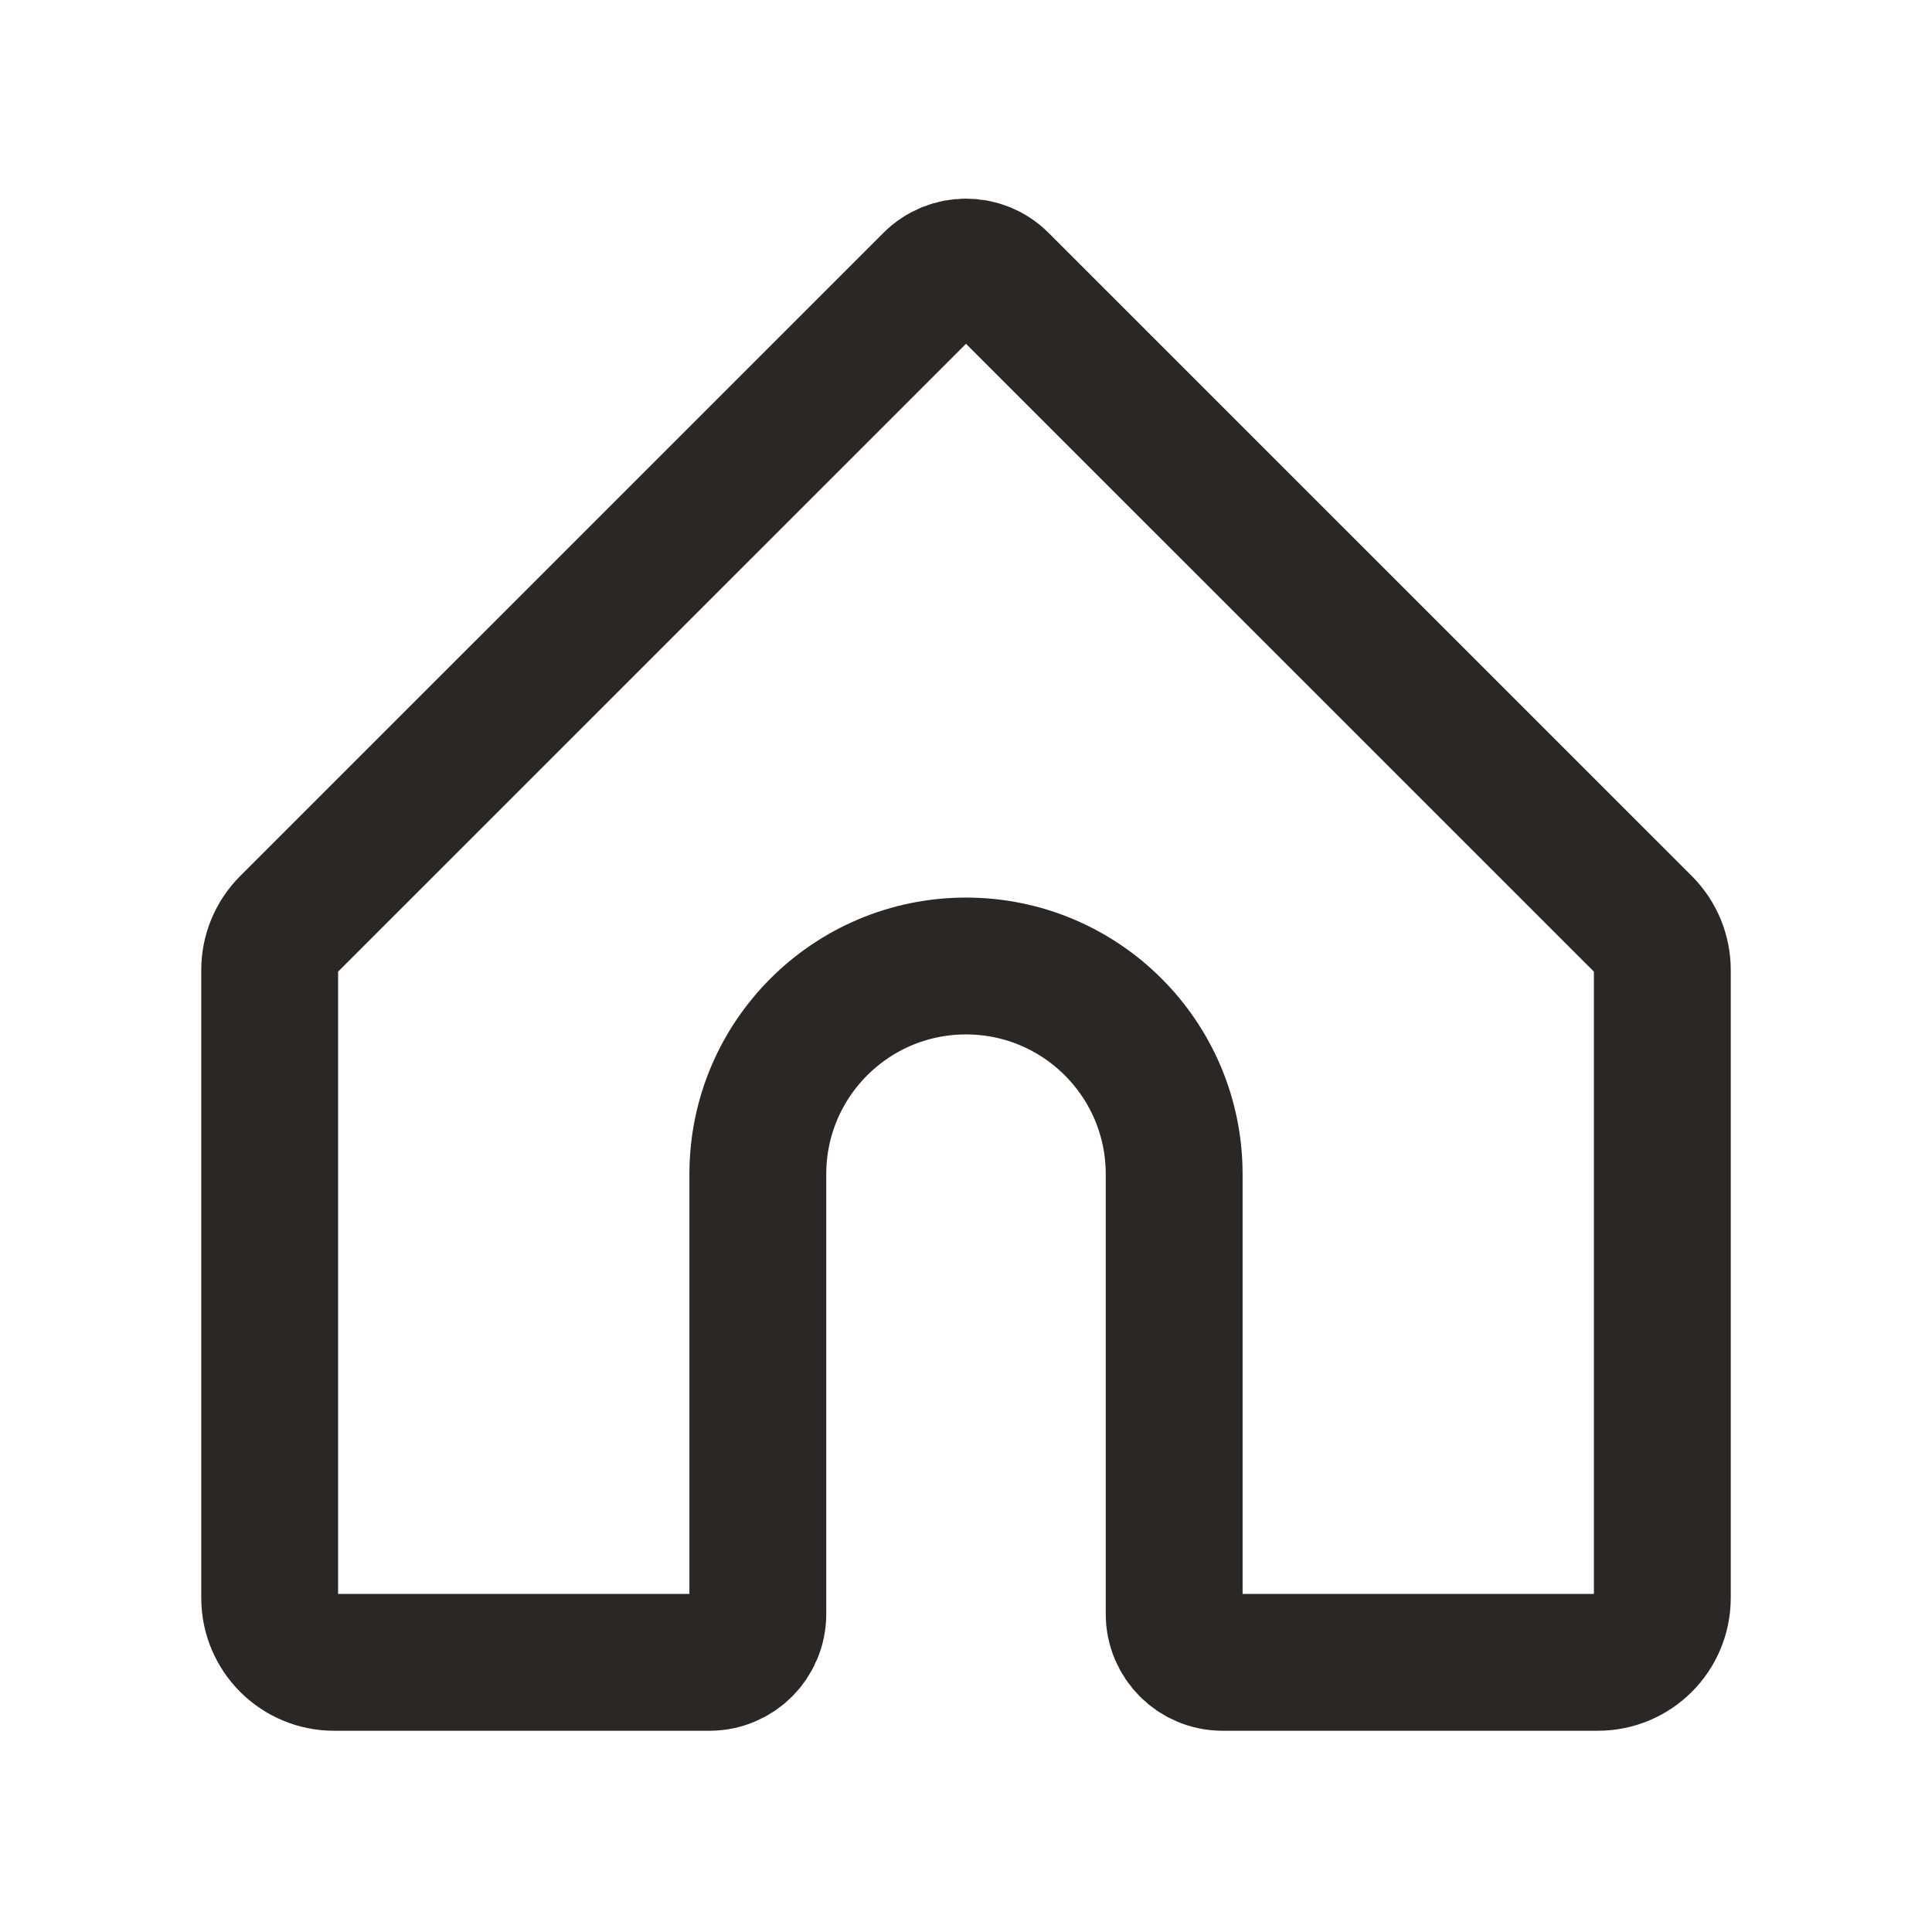
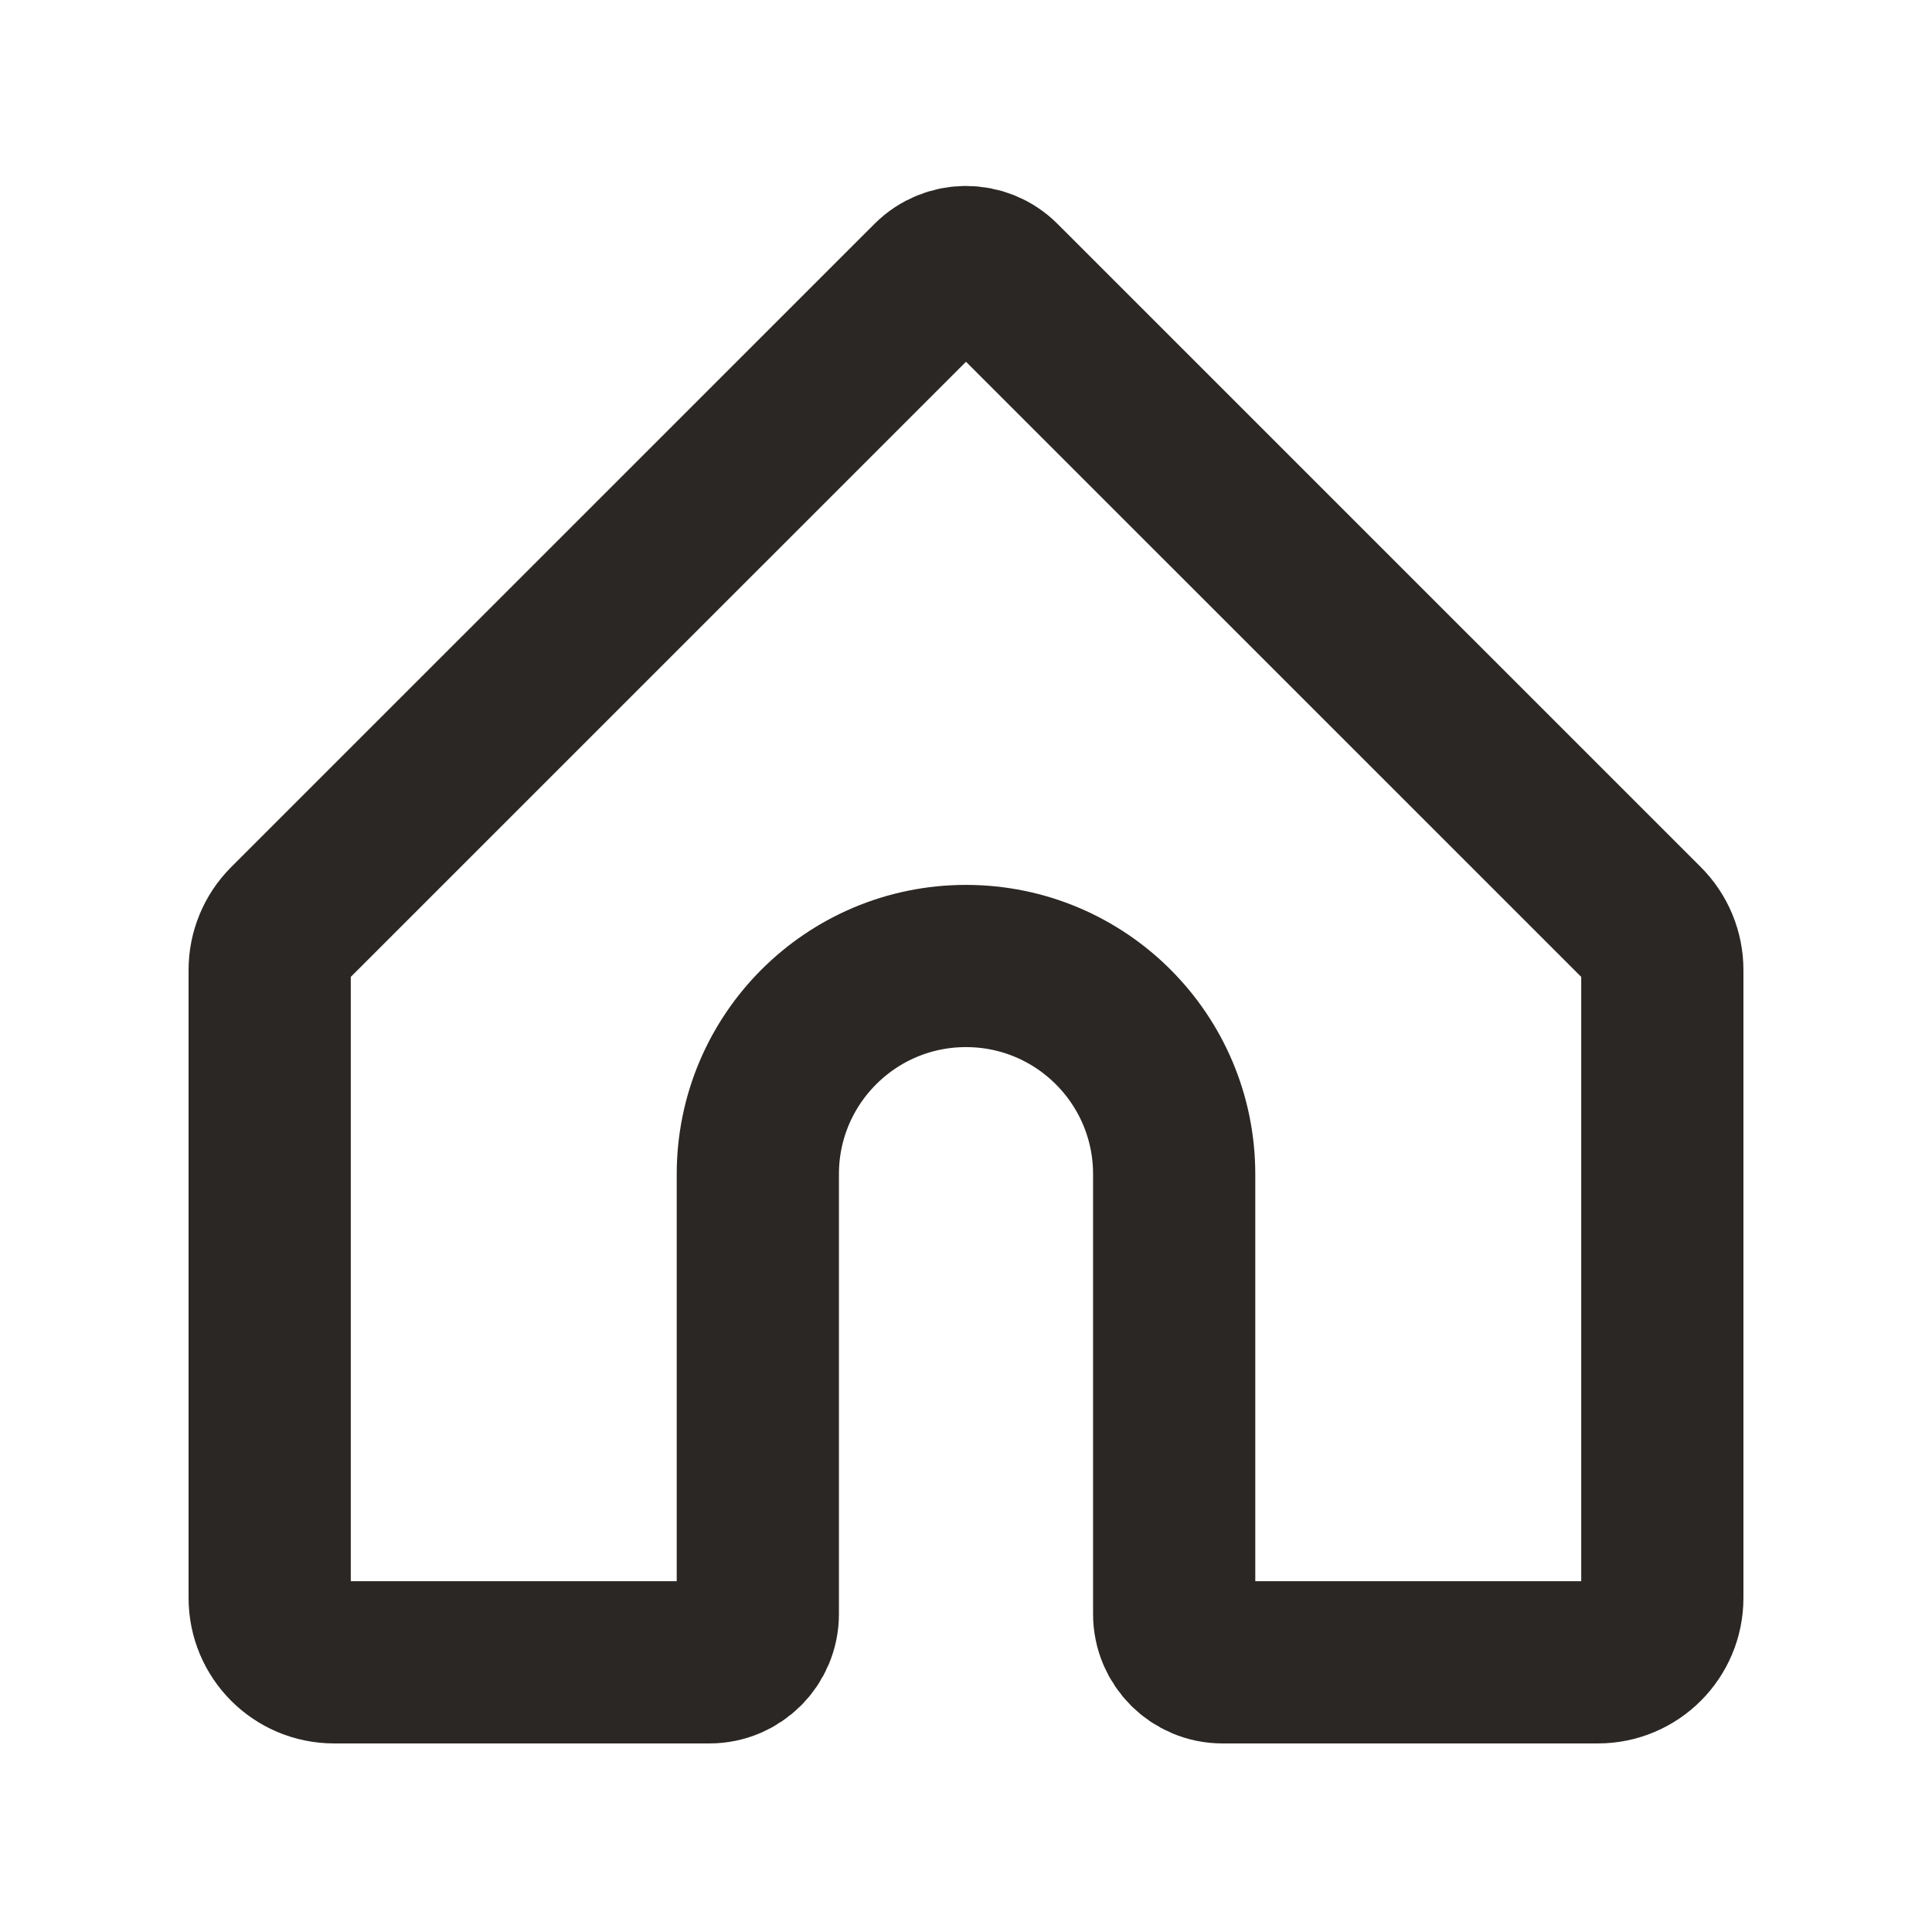
<svg xmlns="http://www.w3.org/2000/svg" width="24" height="24" viewBox="0 0 24 24">
-   <path d="M14.586 14.586L14.586 20.05A0.6 0.6 0 0 0 15.186 20.65L19.85 20.65A0.8 0.8 0 0 0 20.65 19.85L20.65 12.05A0.8 0.8 0 0 0 20.416 11.484L12.424 3.493A0.6 0.6 0 0 0 11.576 3.493L3.584 11.484A0.8 0.8 0 0 0 3.35 12.05L3.35 19.85A0.8 0.8 0 0 0 4.15 20.65L8.814 20.65A0.6 0.6 0 0 0 9.414 20.05L9.414 14.586A2.586 2.586 0 0 1 14.586 14.586Z" fill="none" stroke="#2B2724" stroke-width="1.7" stroke-linejoin="round" />
+   <path d="M14.586 14.586L14.586 20.05A0.6 0.6 0 0 0 15.186 20.65L19.85 20.65A0.8 0.8 0 0 0 20.65 19.85L20.65 12.05A0.8 0.8 0 0 0 20.416 11.484L12.424 3.493A0.6 0.6 0 0 0 11.576 3.493L3.584 11.484A0.8 0.8 0 0 0 3.35 12.05L3.35 19.85A0.8 0.8 0 0 0 4.15 20.65L8.814 20.65A0.6 0.6 0 0 0 9.414 20.05L9.414 14.586A2.586 2.586 0 0 1 14.586 14.586Z" fill="none" stroke="#2B2724" stroke-width="2.015" stroke-linejoin="round" />
</svg>
